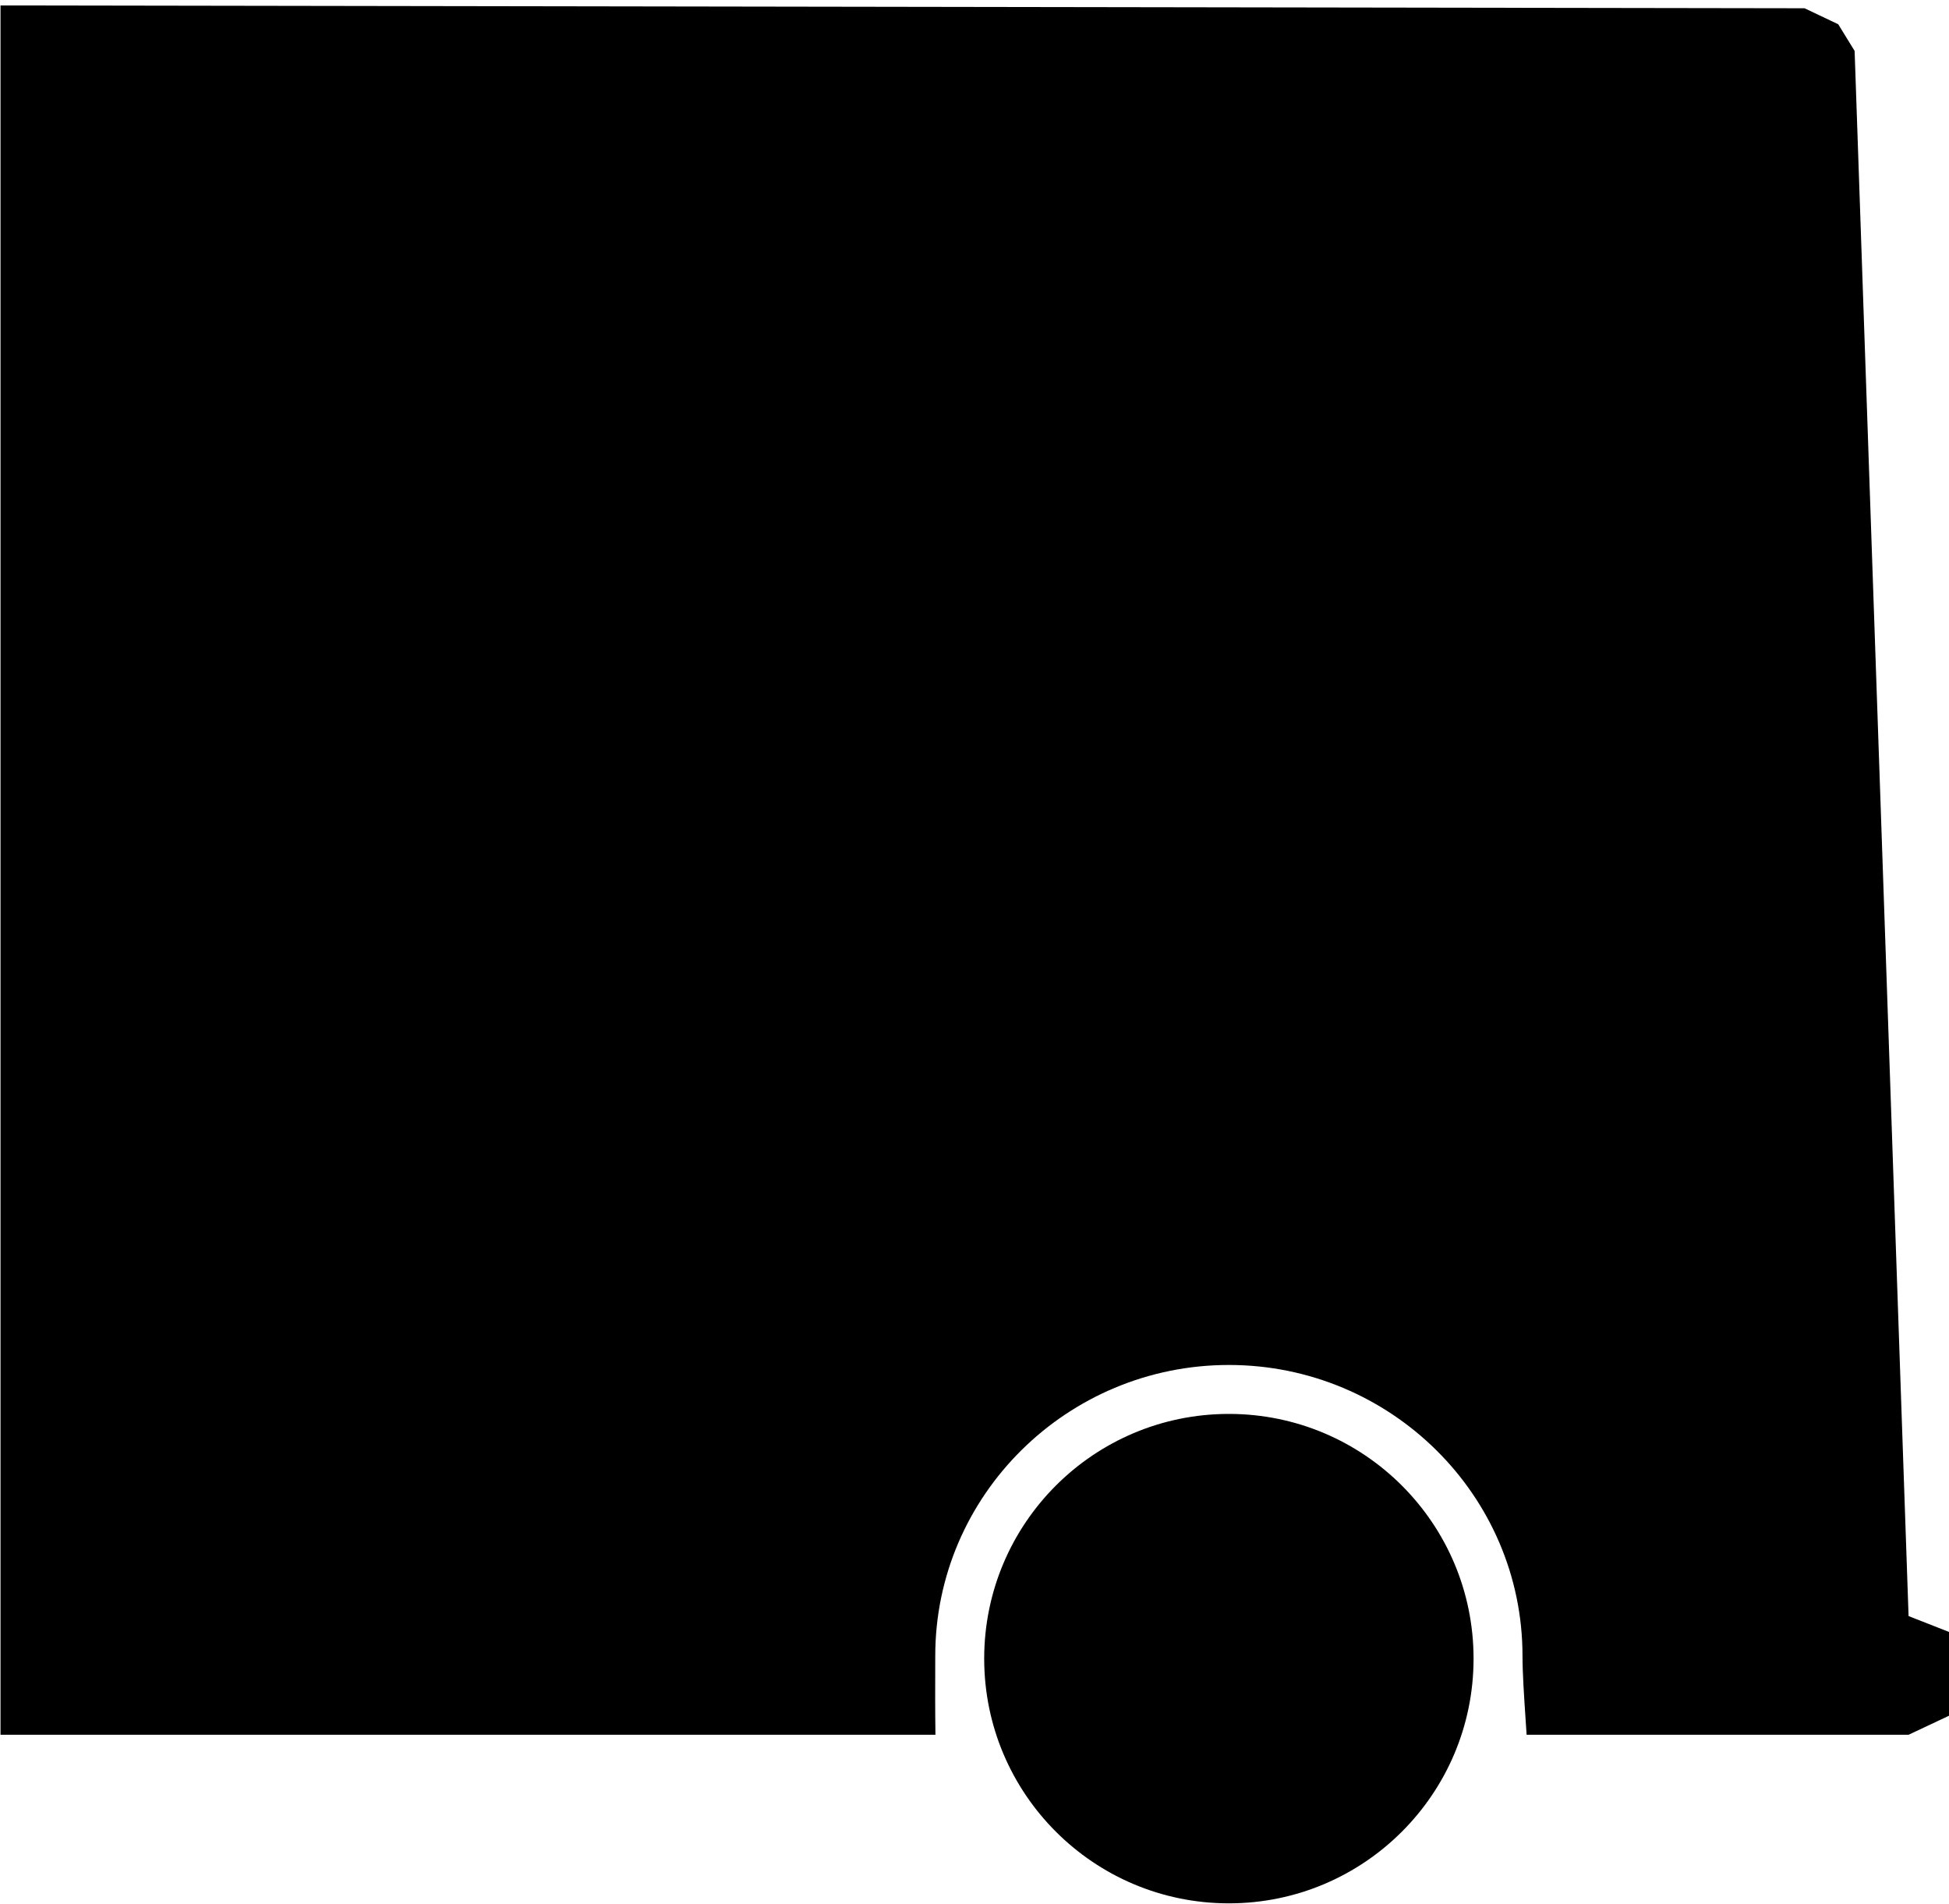
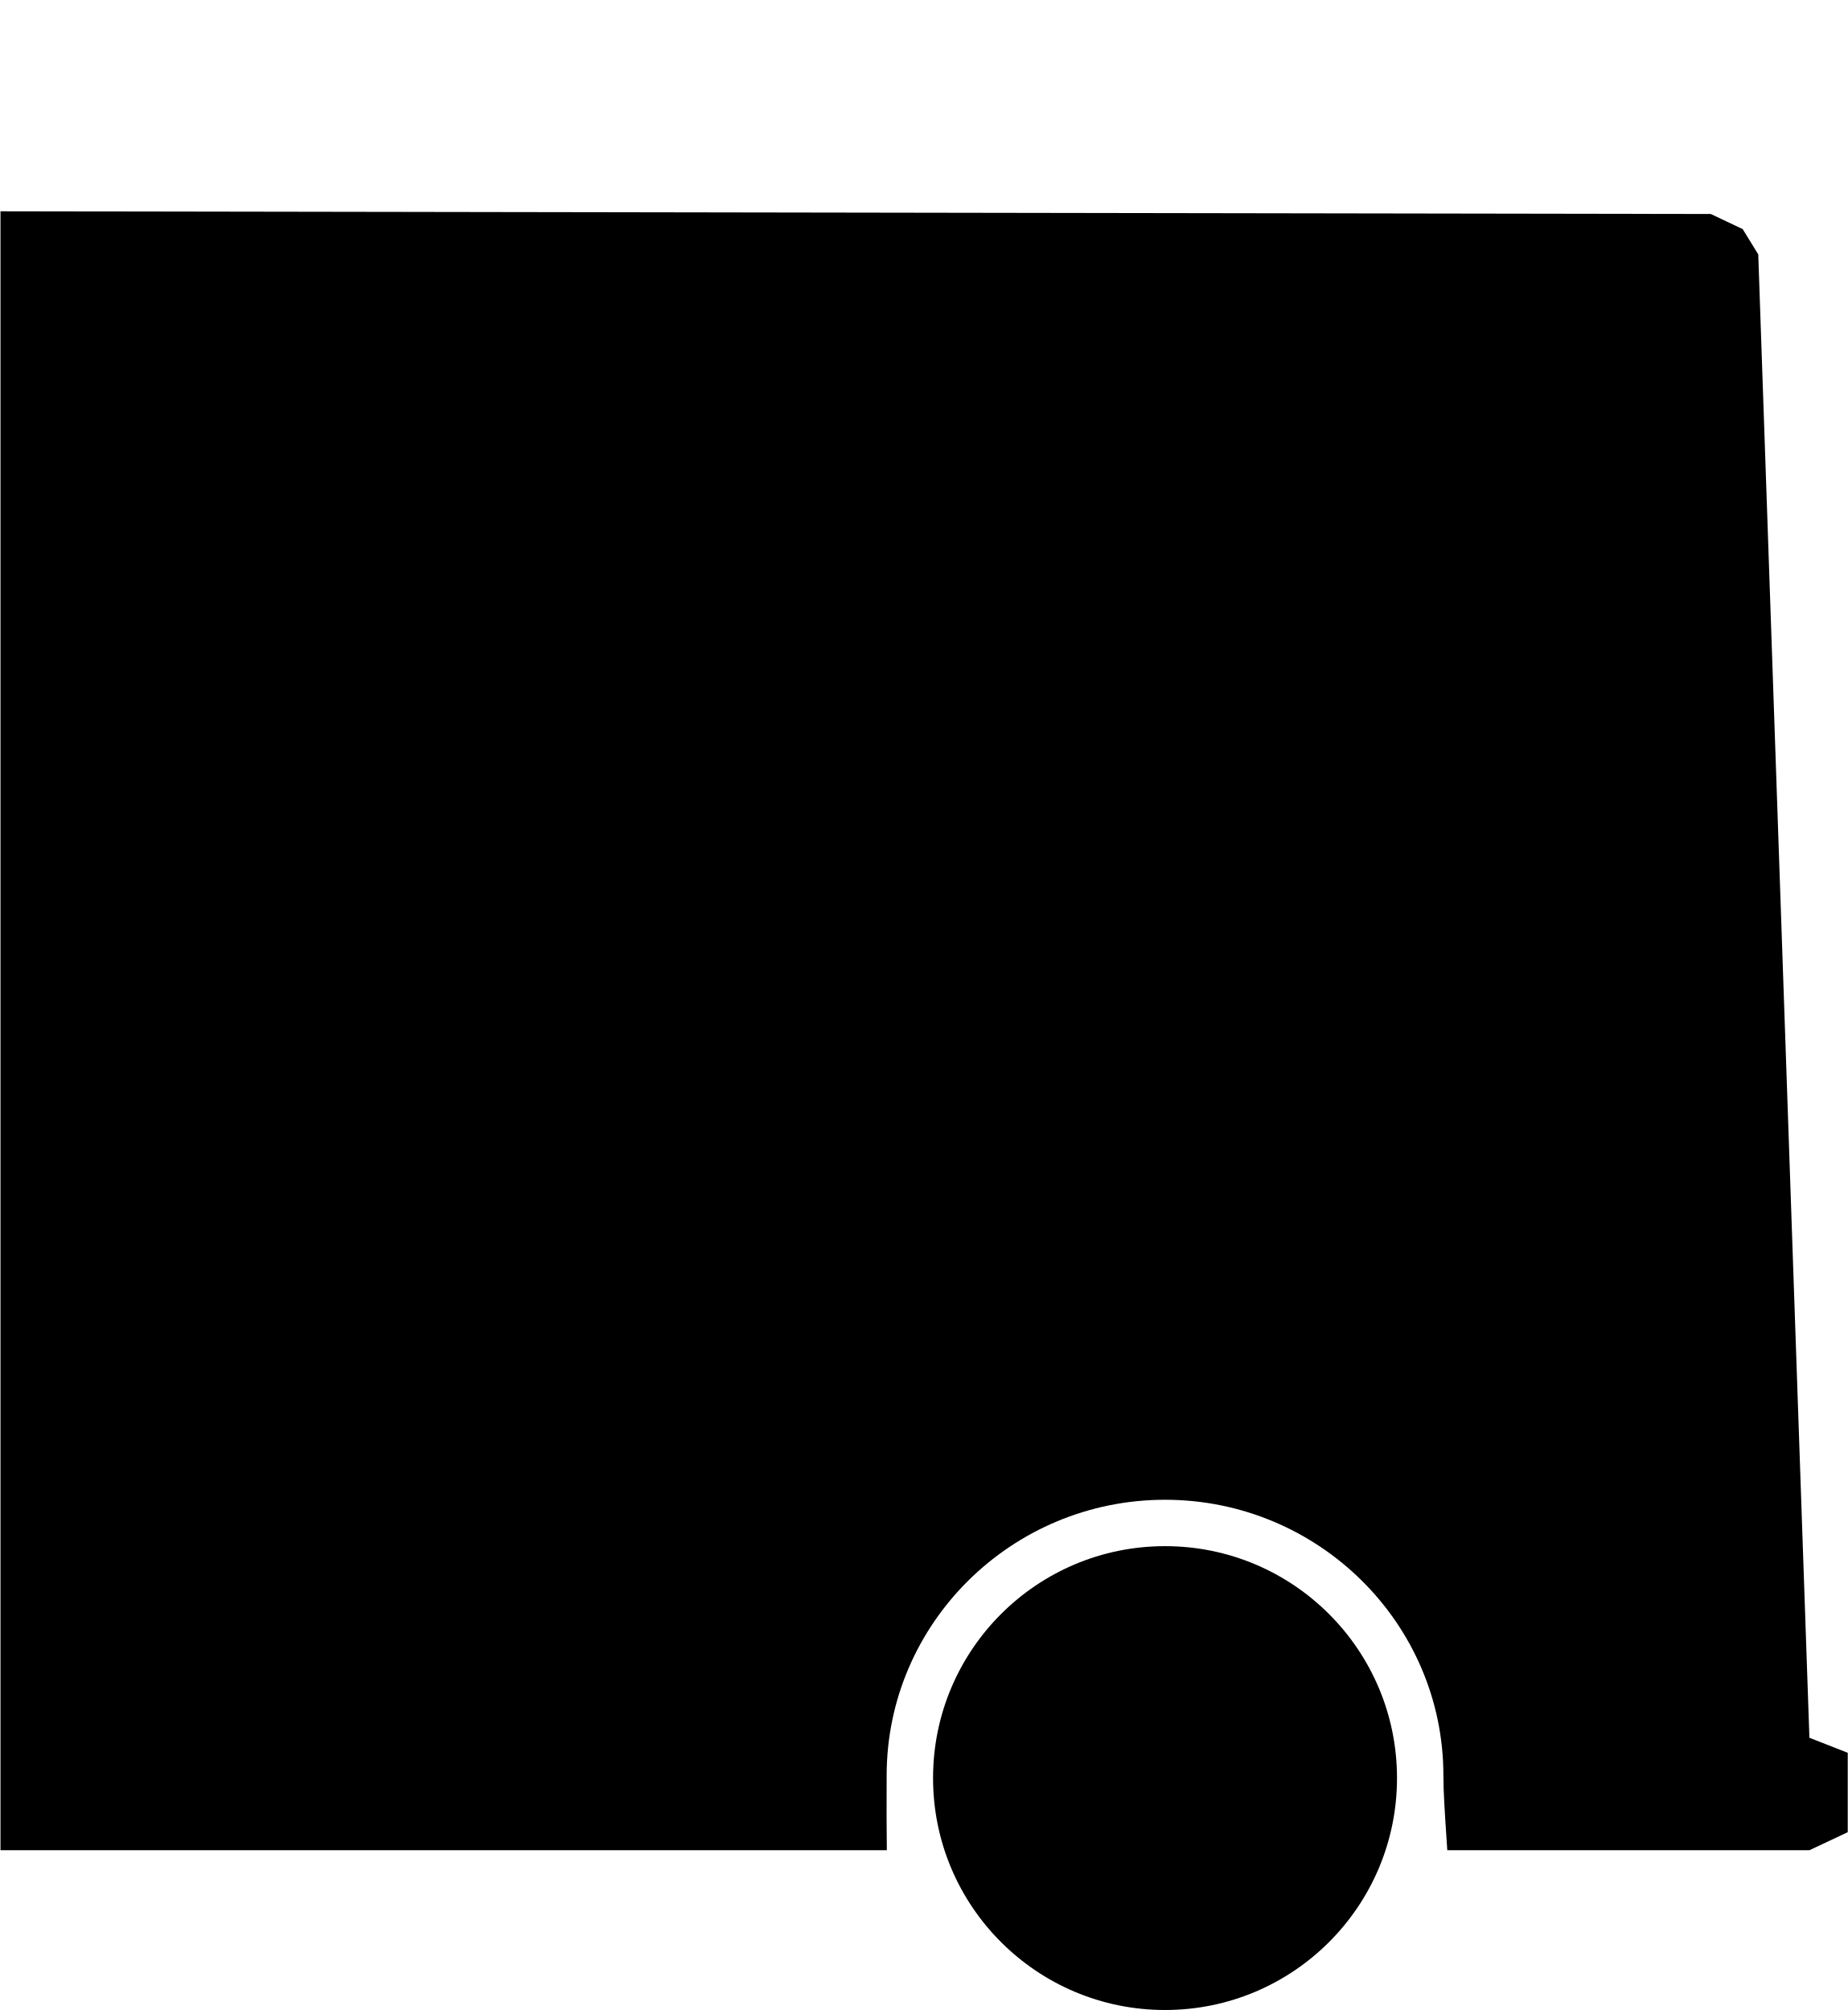
- <svg xmlns="http://www.w3.org/2000/svg" width="358.436" height="350" viewBox="0 0 358.436 350" version="1.1" id="svg8">
+ <svg xmlns="http://www.w3.org/2000/svg" id="svg8" version="1.1" viewBox="0 0 358.436 390" height="390" width="358.436">
  <defs id="defs12" />
-   <g transform="translate(-2549 -987)" id="g6">
-     <path d="M173.906,307a45,45,0,1,1,45,45A45,45,0,0,1,173.906,307Zm-8.967,14H-7V3l331.776.52,6.192,2.939,3.016,4.9,9.924,287.817,7.434,2.916V317.5l-7.434,3.5H273.661c-.062-.95-.124-1.884-.184-2.786-.293-4.4-.571-8.553-.571-11.714,0-29.5-24.224-53.5-54-53.5s-54,24-54,53.5c0,.751,0,1.6-.005,2.591-.011,3.082-.024,7.3.04,11.909h0Z" transform="translate(2556.094 985)" id="path4" />
+   <g id="g6" transform="translate(-2549,-947)">
+     <path id="path4" transform="translate(2556.094,985)" d="m 173.906,307 a 45,45 0 1 1 45,45 45,45 0 0 1 -45,-45 z m -8.967,14 H -7 V 3 l 331.776,0.52 6.192,2.939 3.016,4.9 9.924,287.817 7.434,2.916 V 317.5 l -7.434,3.5 h -70.247 c -0.062,-0.95 -0.124,-1.884 -0.184,-2.786 -0.293,-4.4 -0.571,-8.553 -0.571,-11.714 0,-29.5 -24.224,-53.5 -54,-53.5 -29.776,0 -54,24 -54,53.5 0,0.751 0,1.6 -0.005,2.591 -0.011,3.082 -0.024,7.3 0.04,11.909 v 0 z" />
  </g>
</svg>
